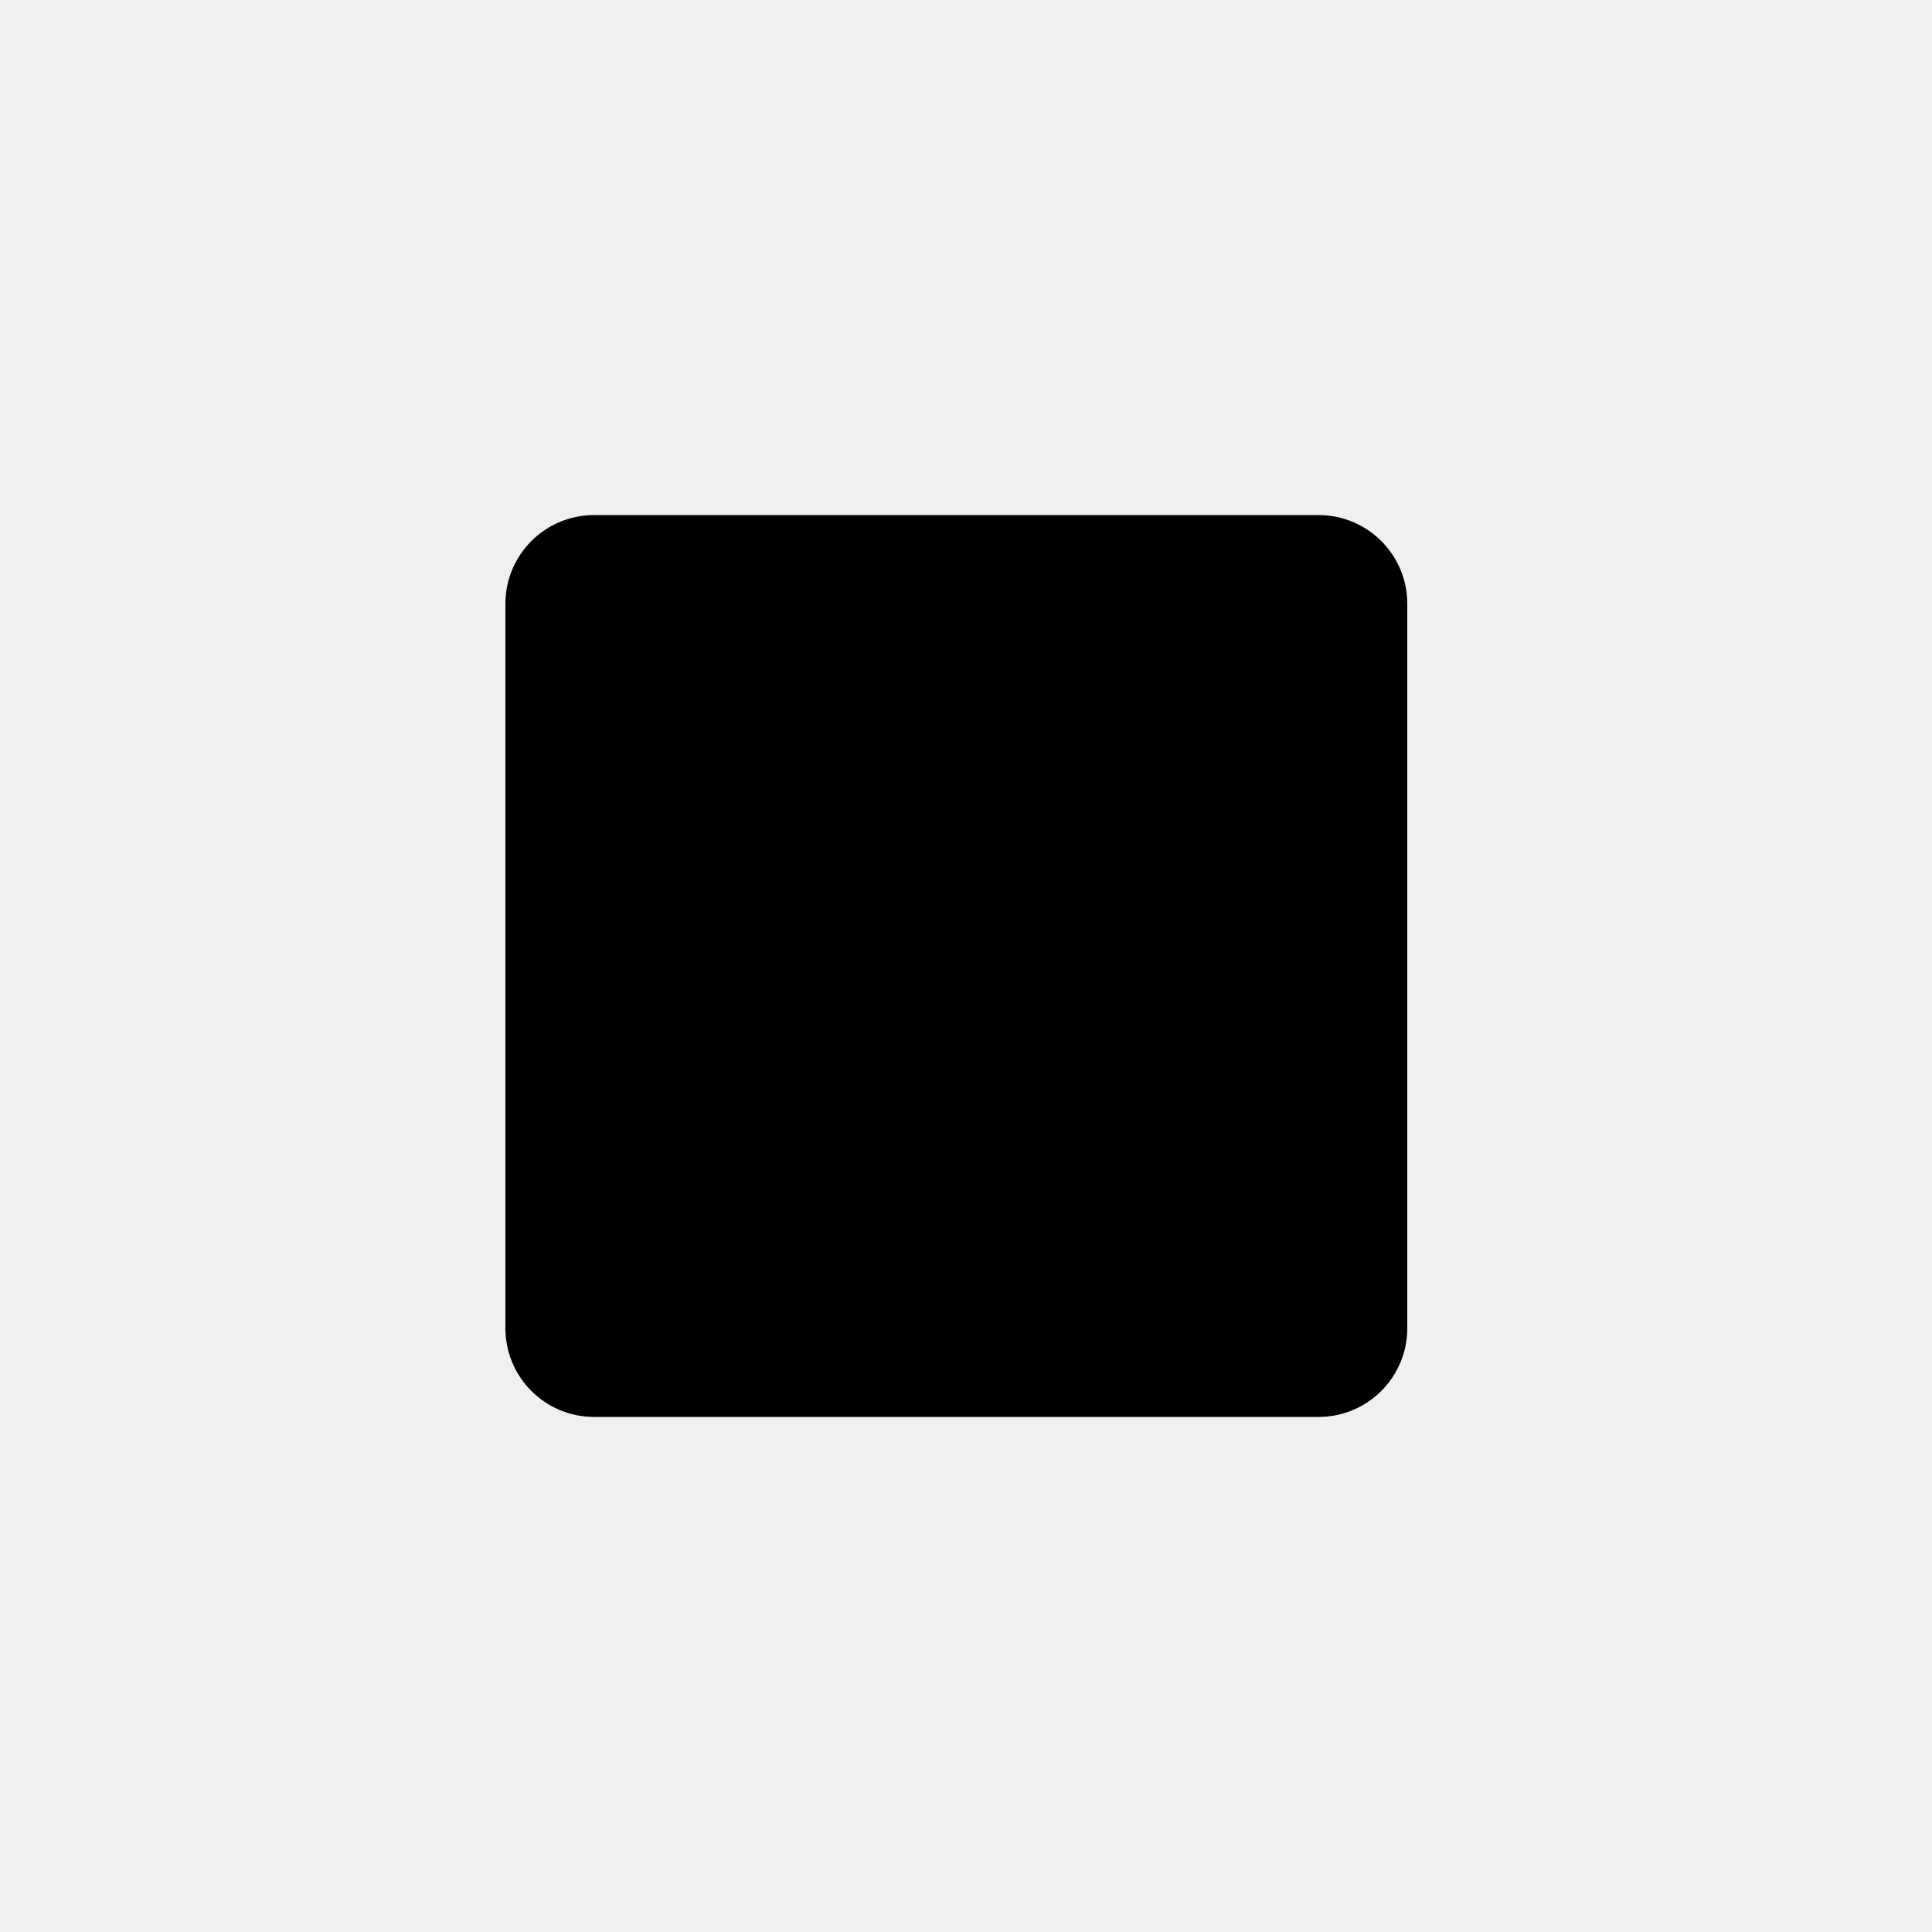
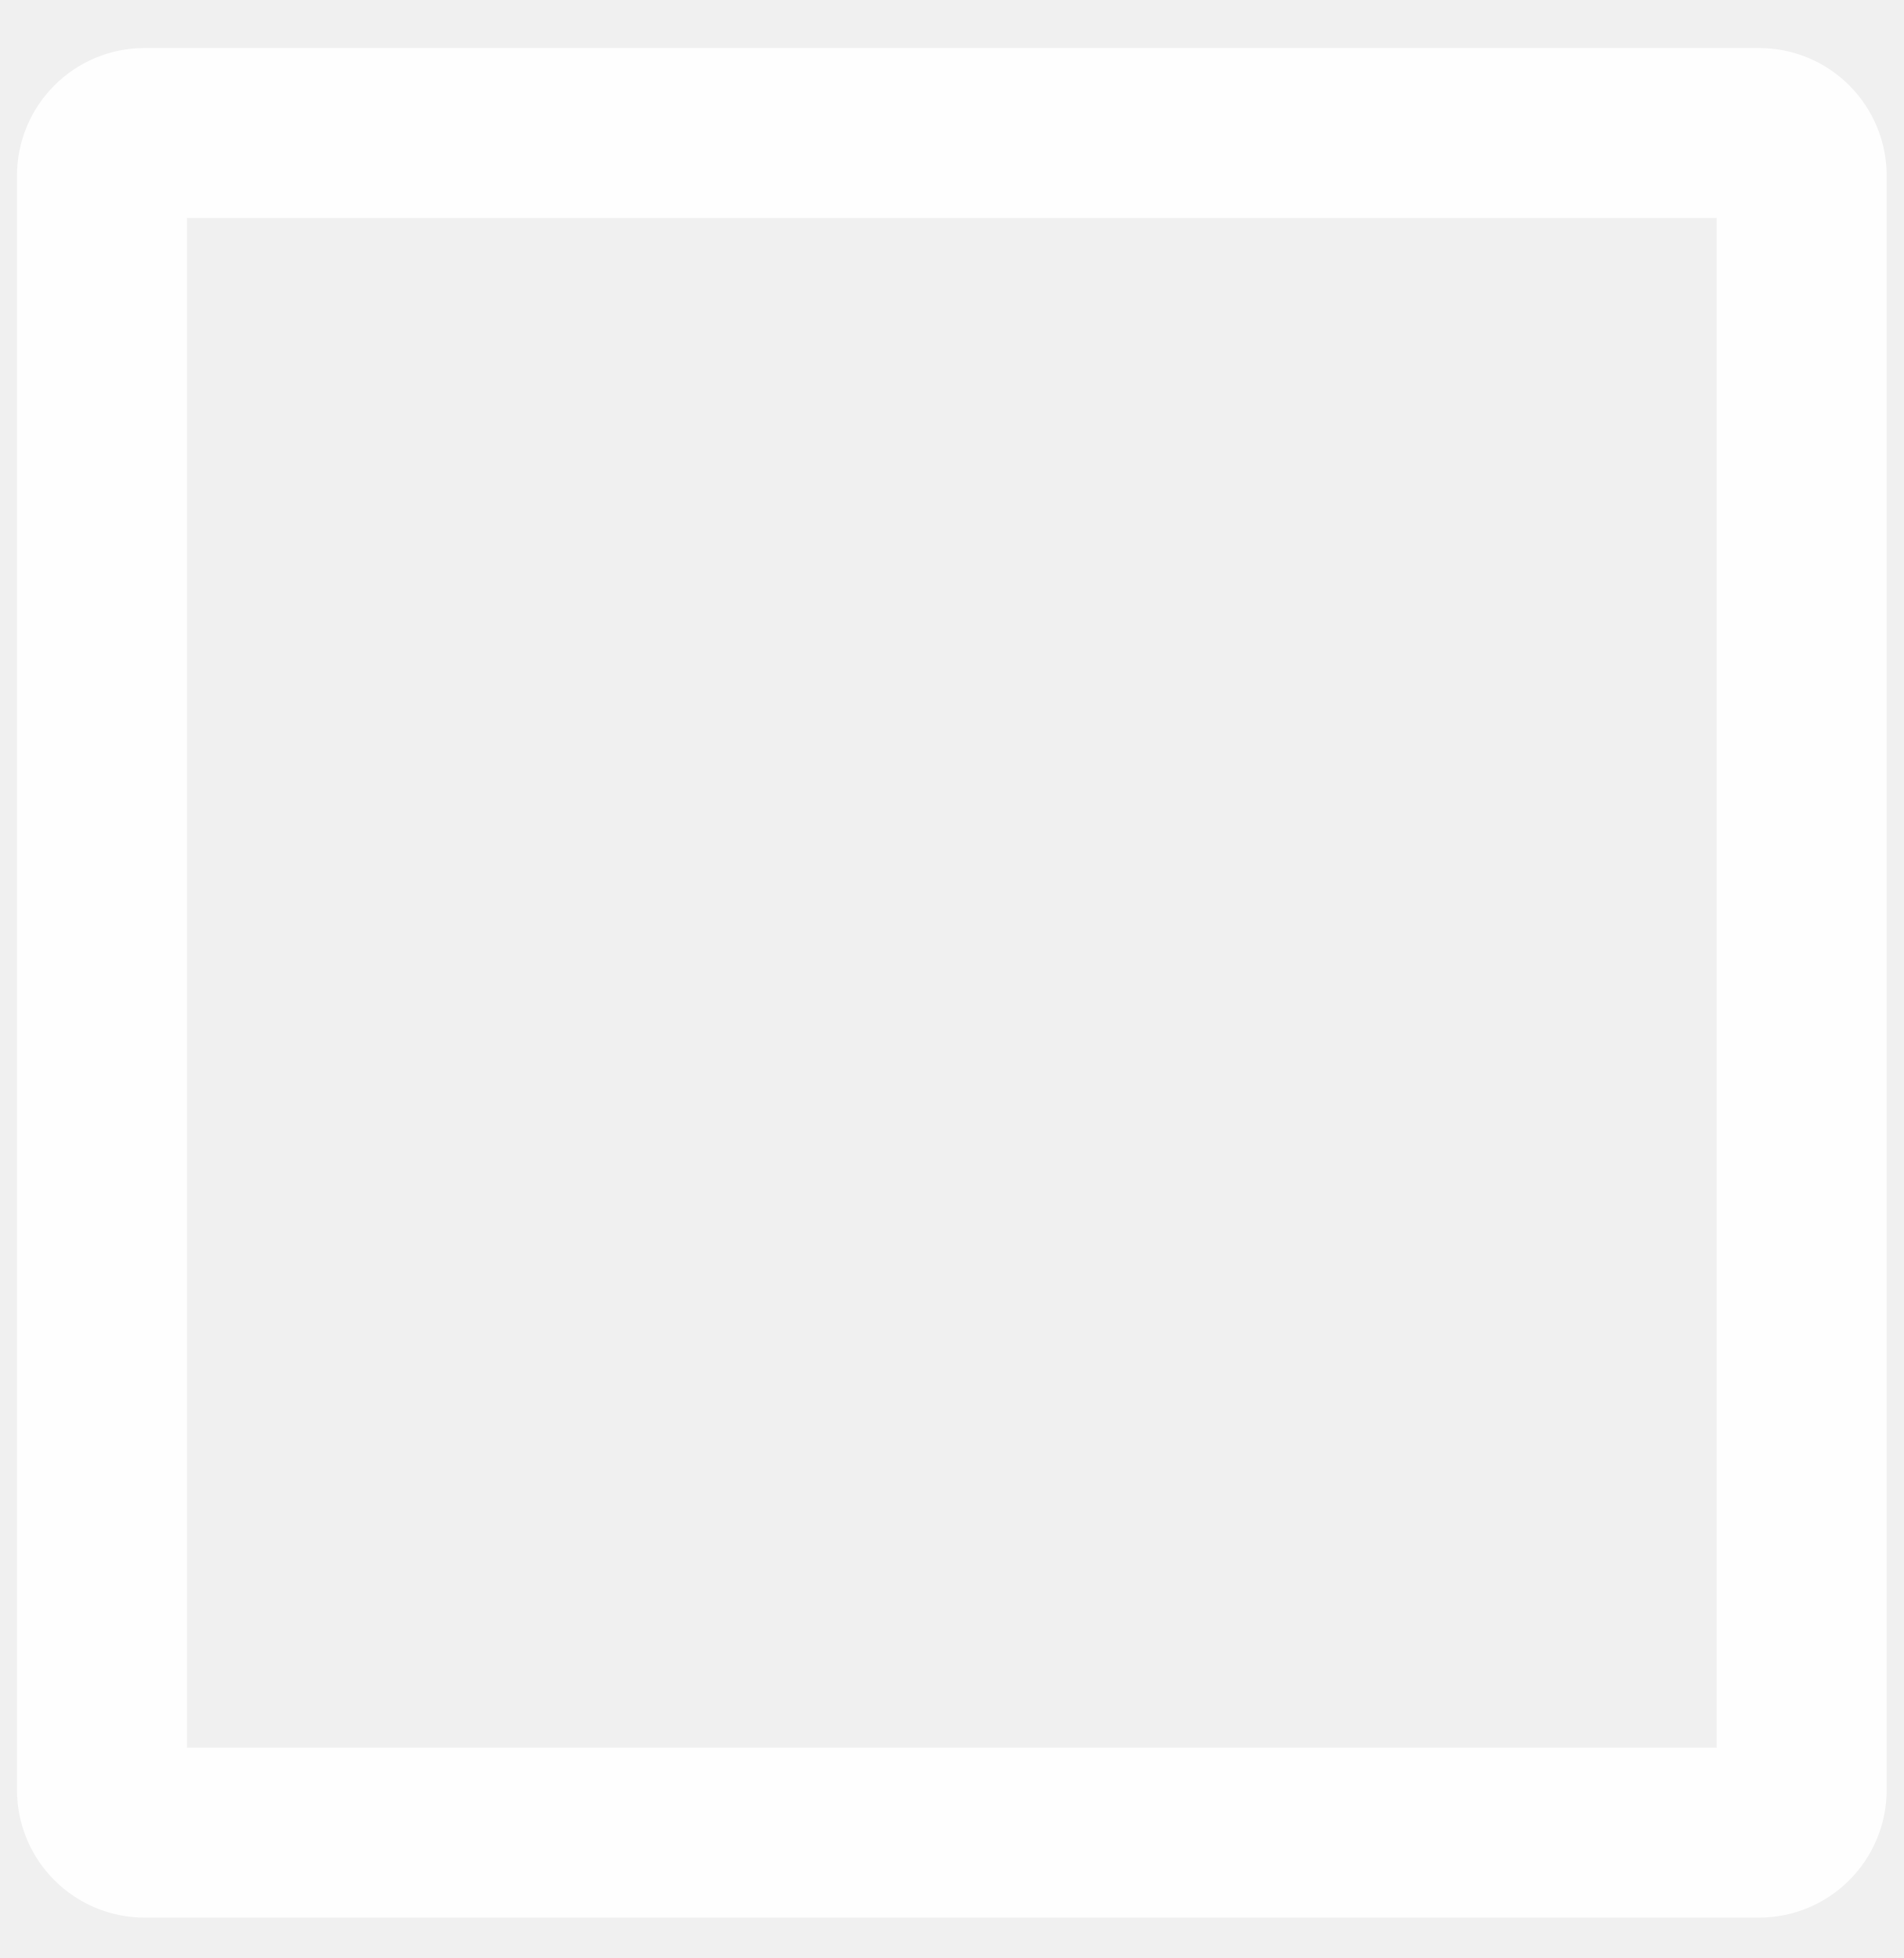
- <svg xmlns="http://www.w3.org/2000/svg" id="blue_copy" style="enable-background:new 0 0 100 100;" version="1.1" viewBox="0 0 100 100" xml:space="preserve">
-   <g id="Layer_6_copy">
-     <path d="M68.251,72.84H30.749c-2.258,0-4.089-1.831-4.089-4.089V31.249c0-2.258,1.831-4.089,4.089-4.089h37.502   c2.258,0,4.089,1.831,4.089,4.089v37.502C72.34,71.009,70.509,72.84,68.251,72.84z" />
-     <path d="M68.993,27.235c0.821,0.748,1.346,1.815,1.346,3.014v37.502c0,2.258-1.831,4.089-4.089,4.089H28.749   c-0.254,0-0.501-0.03-0.742-0.075c0.726,0.661,1.683,1.075,2.742,1.075h37.502c2.258,0,4.089-1.831,4.089-4.089V31.249   C72.34,29.245,70.896,27.585,68.993,27.235z" />
-     <path d="M68.251,72.84H30.749c-2.258,0-4.089-1.831-4.089-4.089V31.249   c0-2.258,1.831-4.089,4.089-4.089h37.502c2.258,0,4.089,1.831,4.089,4.089v37.502C72.34,71.009,70.509,72.84,68.251,72.84z" style="fill:none;stroke:#000000;stroke-miterlimit:10;" />
-   </g>
+ <svg xmlns="http://www.w3.org/2000/svg" width="35" height="36" viewBox="0 0 35 36" fill="none">
+   <path d="M32.344 0.883H2.656C2.035 0.883 1.439 1.13 1 1.57C0.56 2.009 0.313 2.605 0.312 3.226V32.914C0.313 33.535 0.56 34.131 1 34.57C1.439 35.01 2.035 35.257 2.656 35.258H32.344C32.965 35.257 33.561 35.01 34 34.57C34.44 34.131 34.687 33.535 34.688 32.914V3.226C34.687 2.605 34.44 2.009 34 1.57C33.561 1.13 32.965 0.883 32.344 0.883ZM31.562 32.133H3.438V4.008H31.562V32.133Z" fill="white" fill-opacity="0.9" />
</svg>
